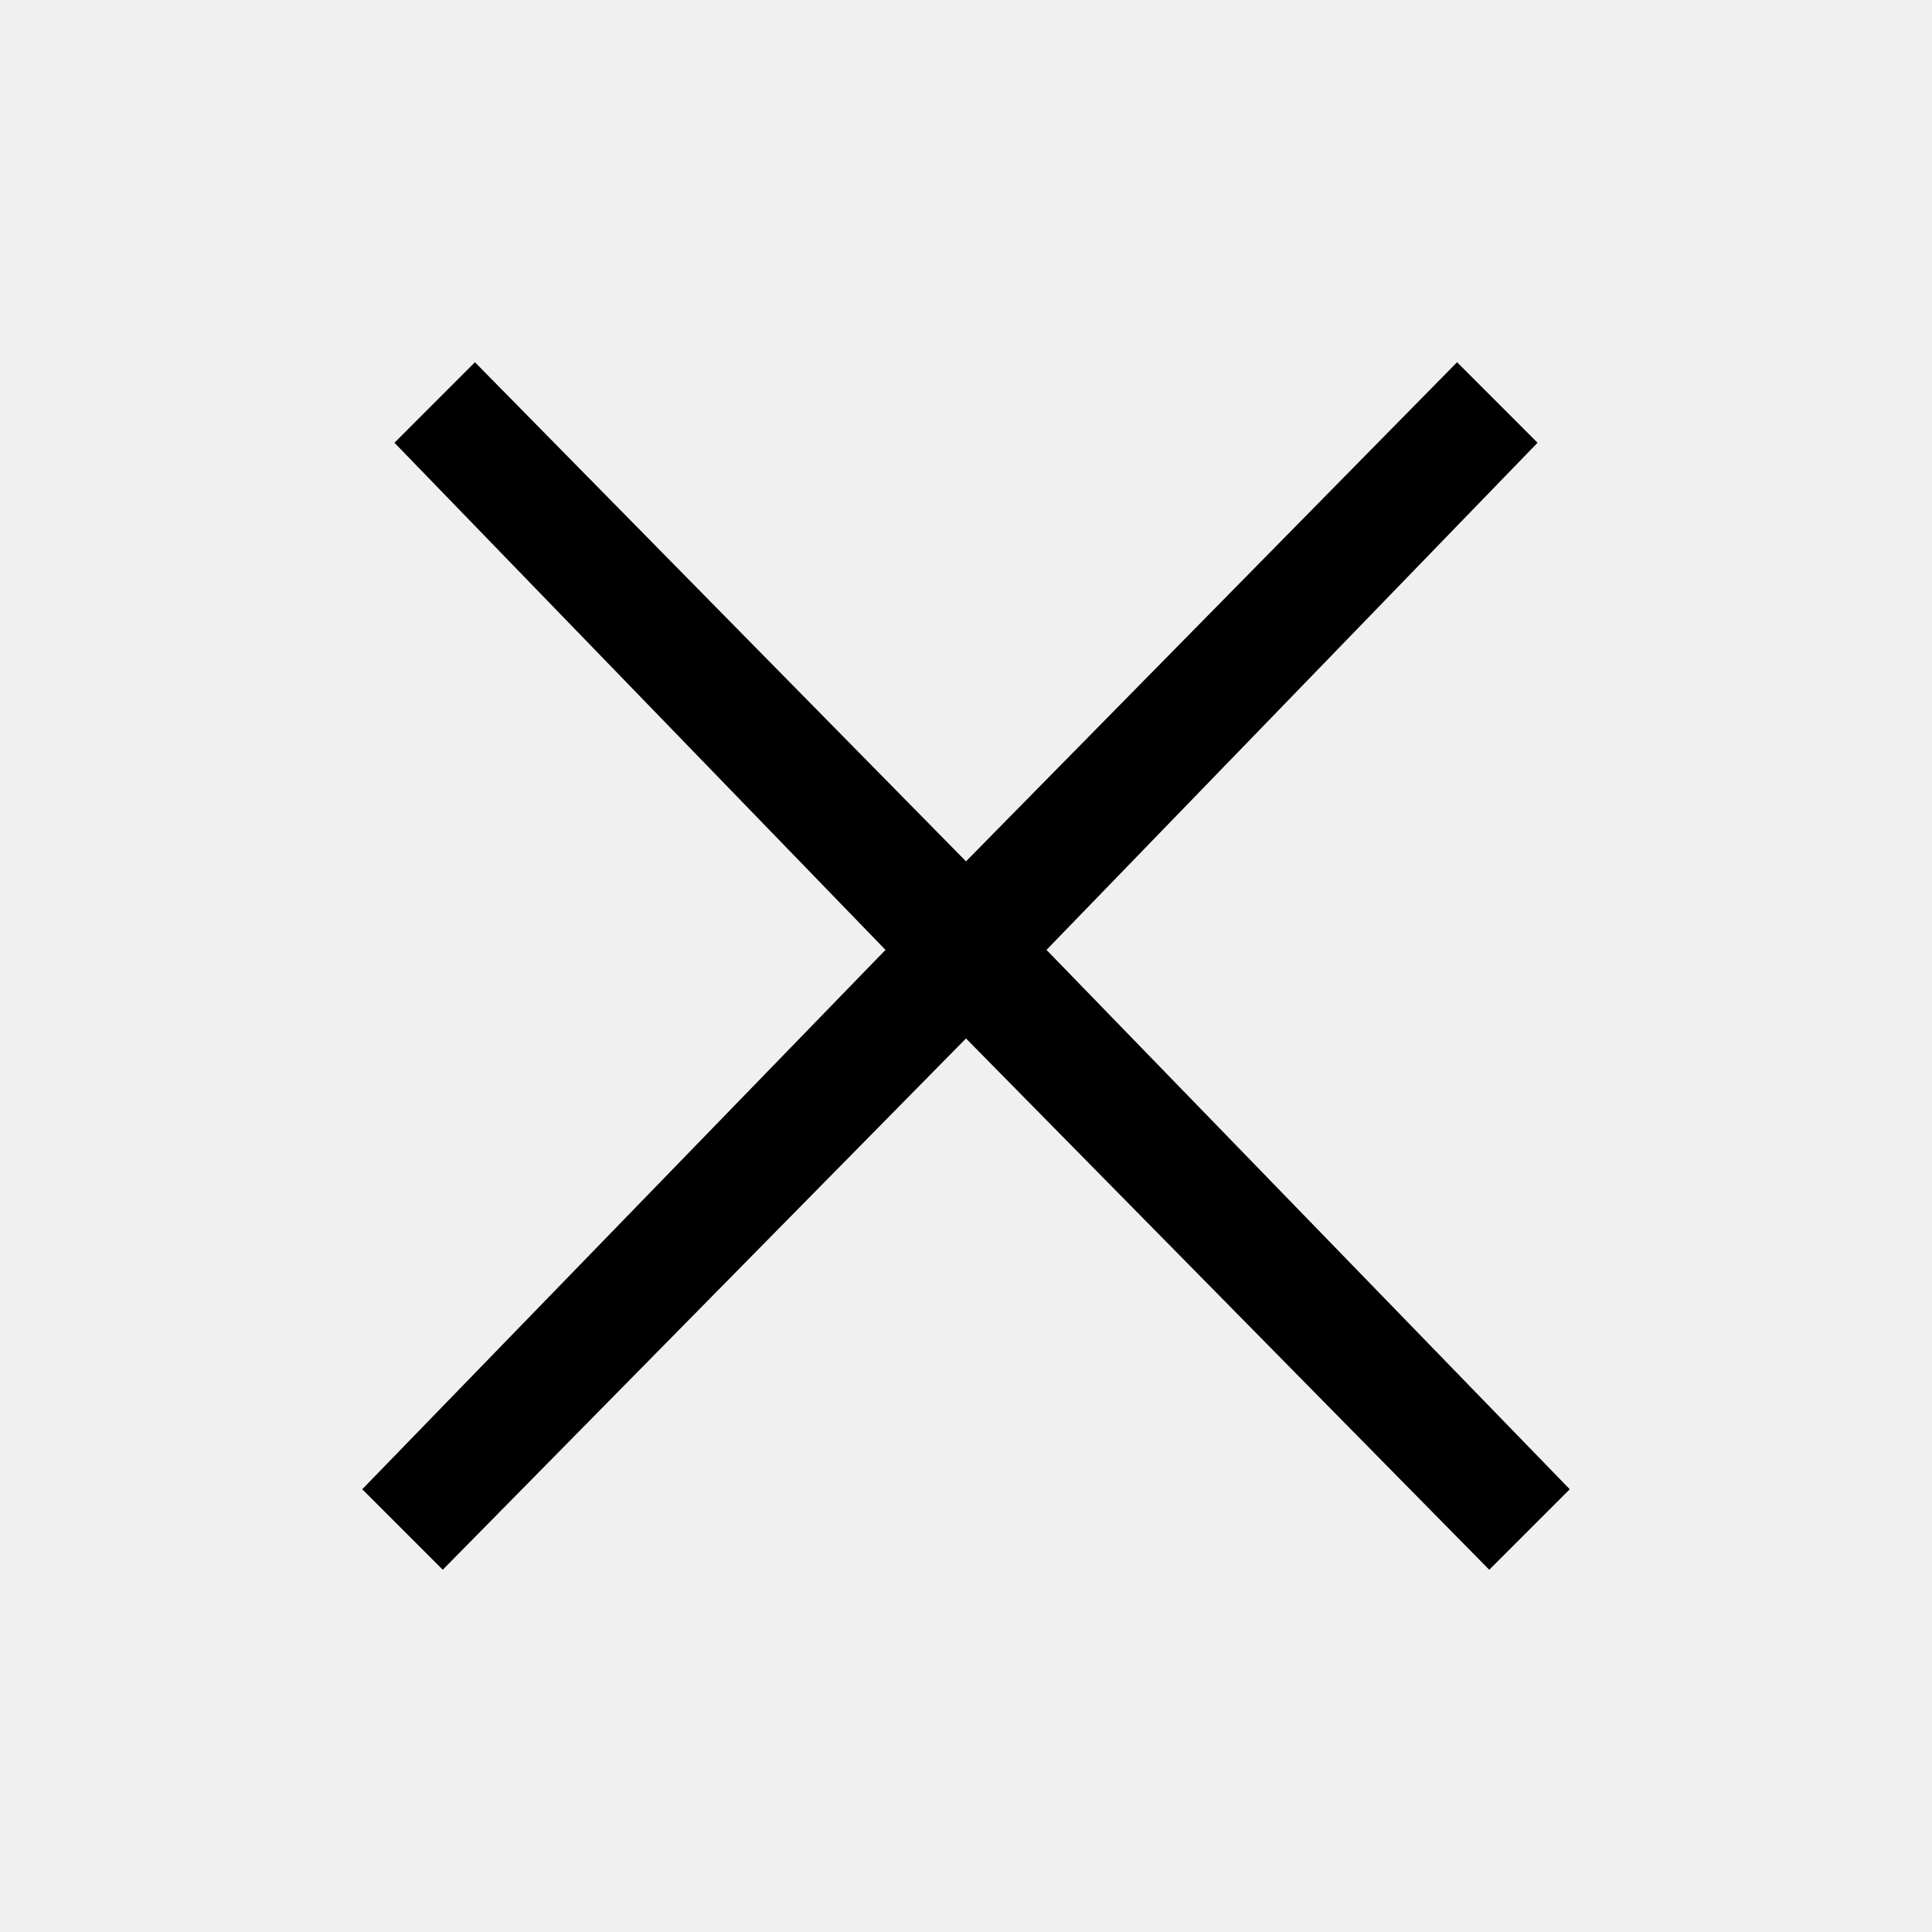
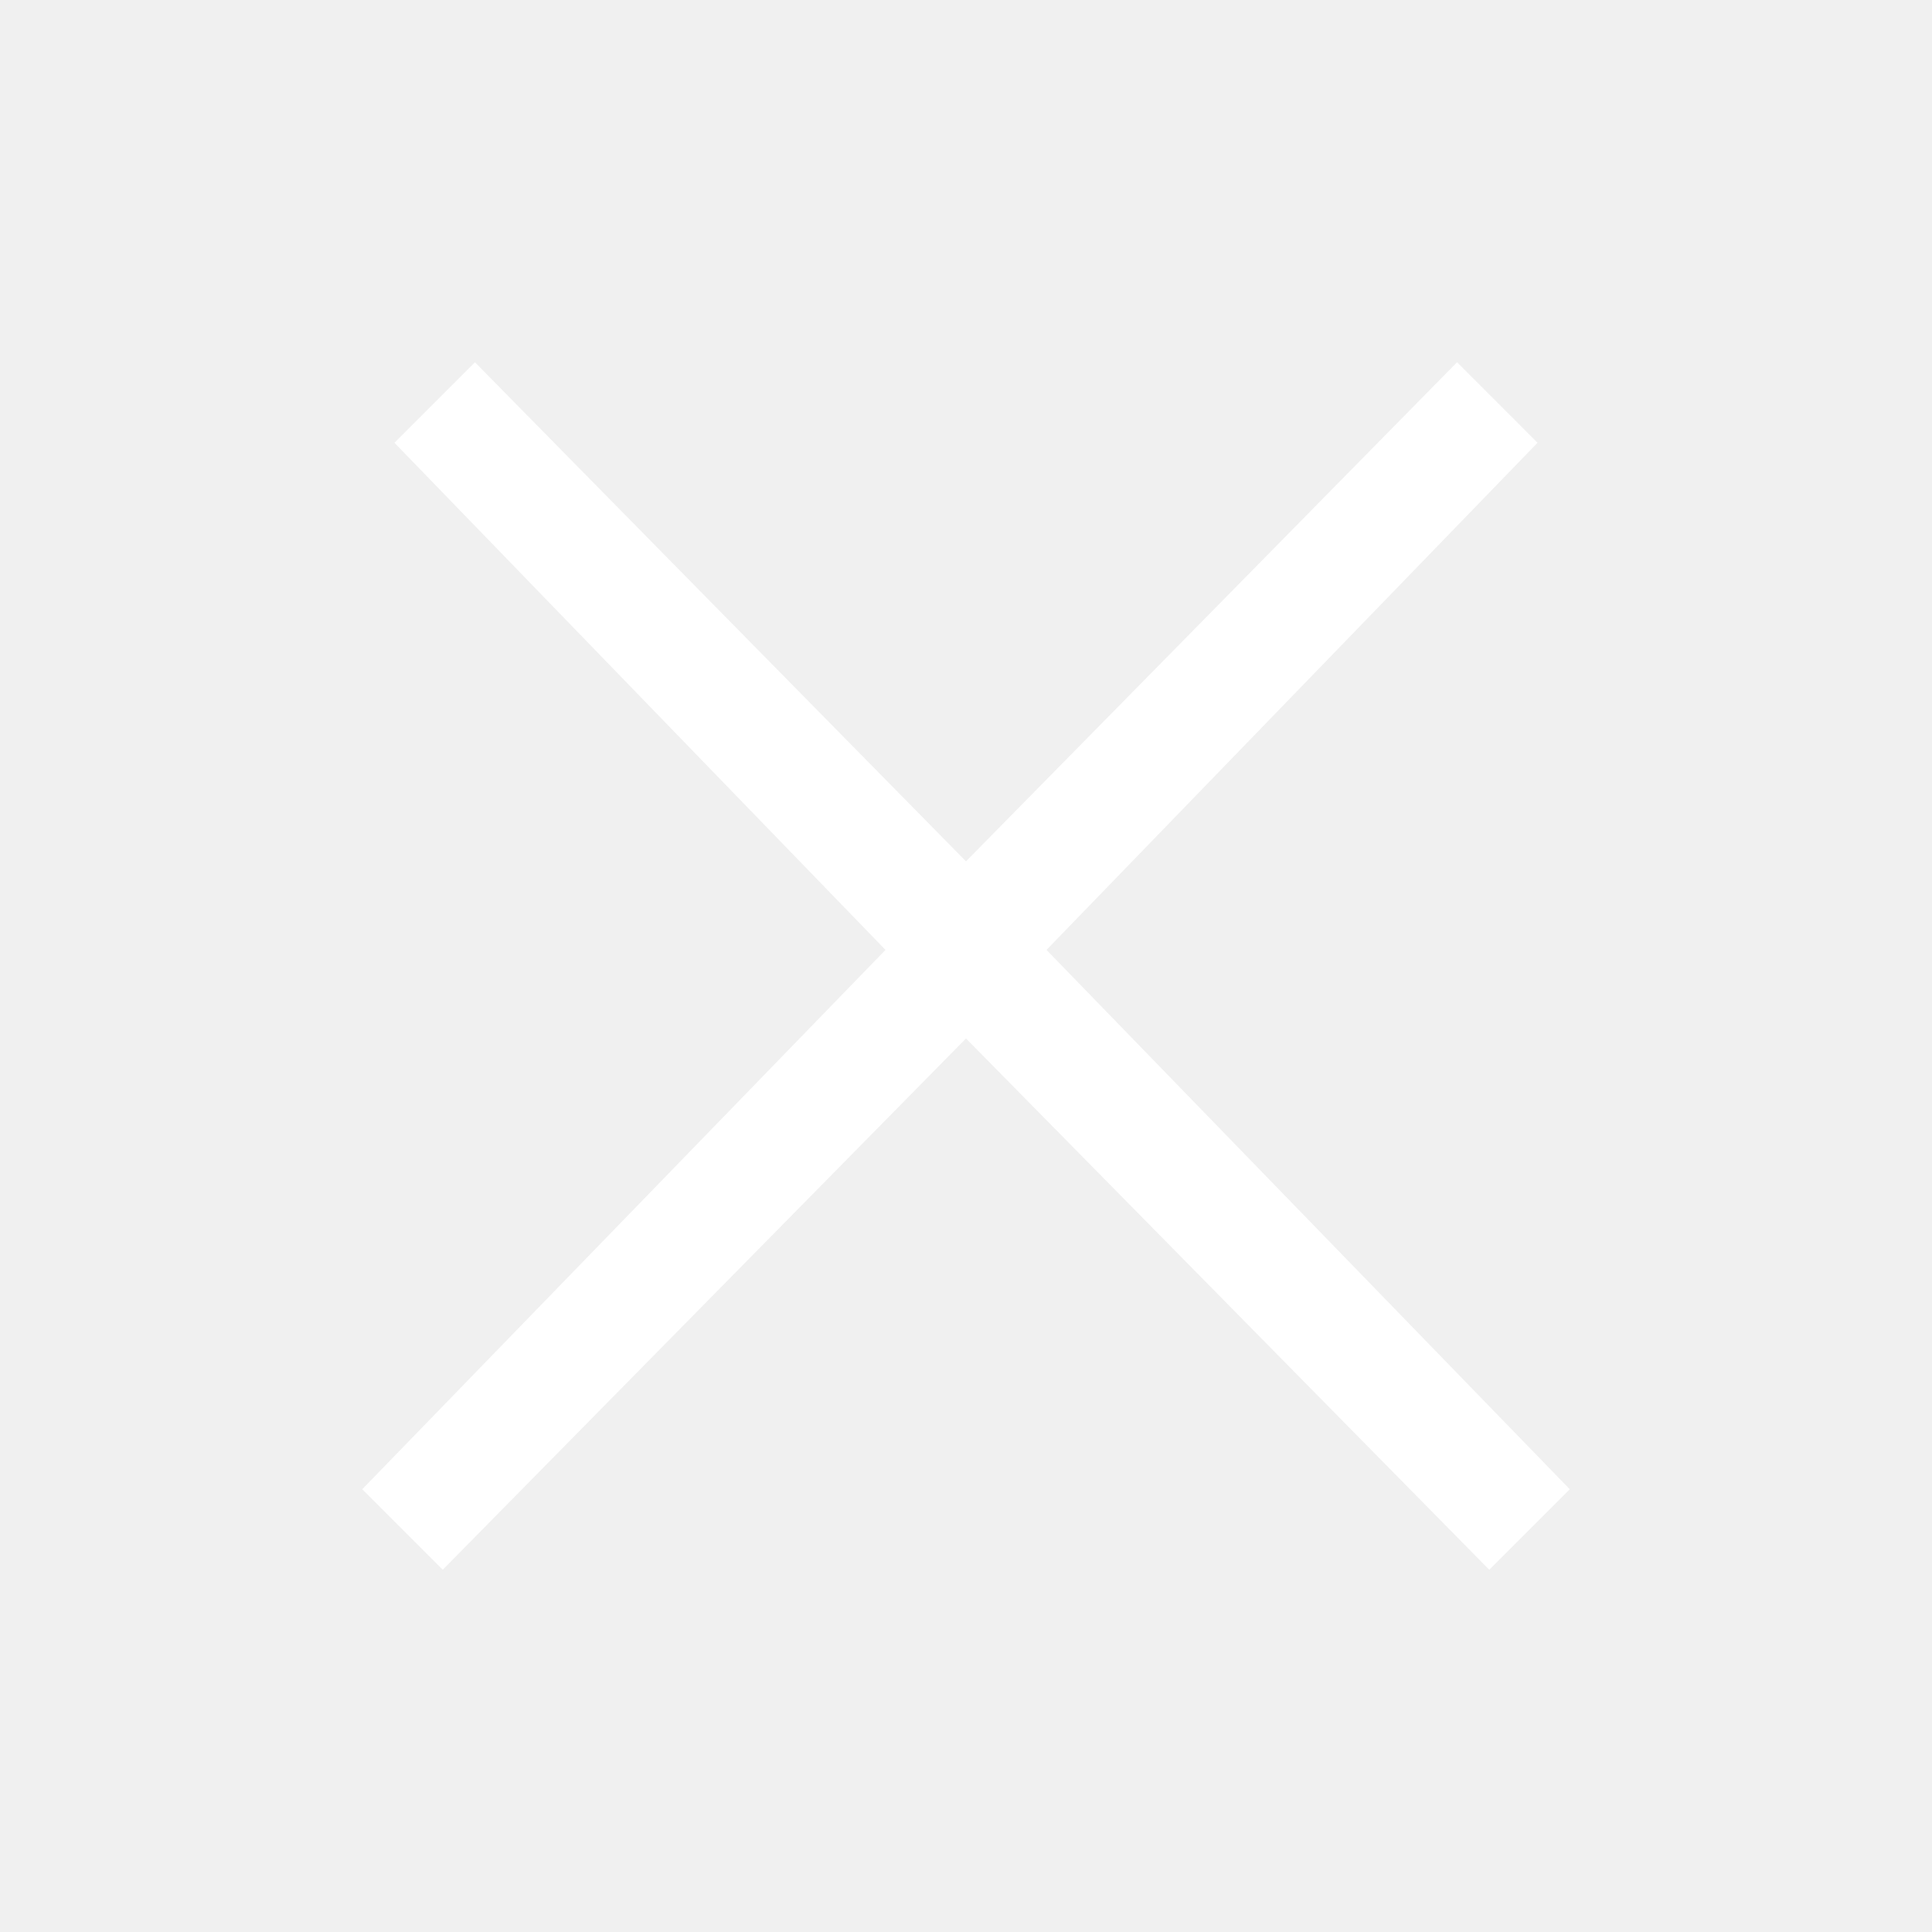
- <svg xmlns="http://www.w3.org/2000/svg" viewBox="0 0 24 24" width="20" height="20" aria-hidden="true" focusable="false">
-   <path d="M13 11.8l6.1-6.3-1-1-6.1 6.2-6.1-6.2-1 1 6.1 6.3-6.5 6.7 1 1 6.5-6.6 6.5 6.6 1-1z" />
+ <svg xmlns="http://www.w3.org/2000/svg" viewBox="0 0 24 24" width="30" height="30" aria-hidden="true" focusable="false">
+   <path fill="#fff" d="M13 11.8l6.1-6.3-1-1-6.1 6.2-6.1-6.2-1 1 6.1 6.3-6.5 6.7 1 1 6.5-6.6 6.5 6.6 1-1z" />
</svg>
